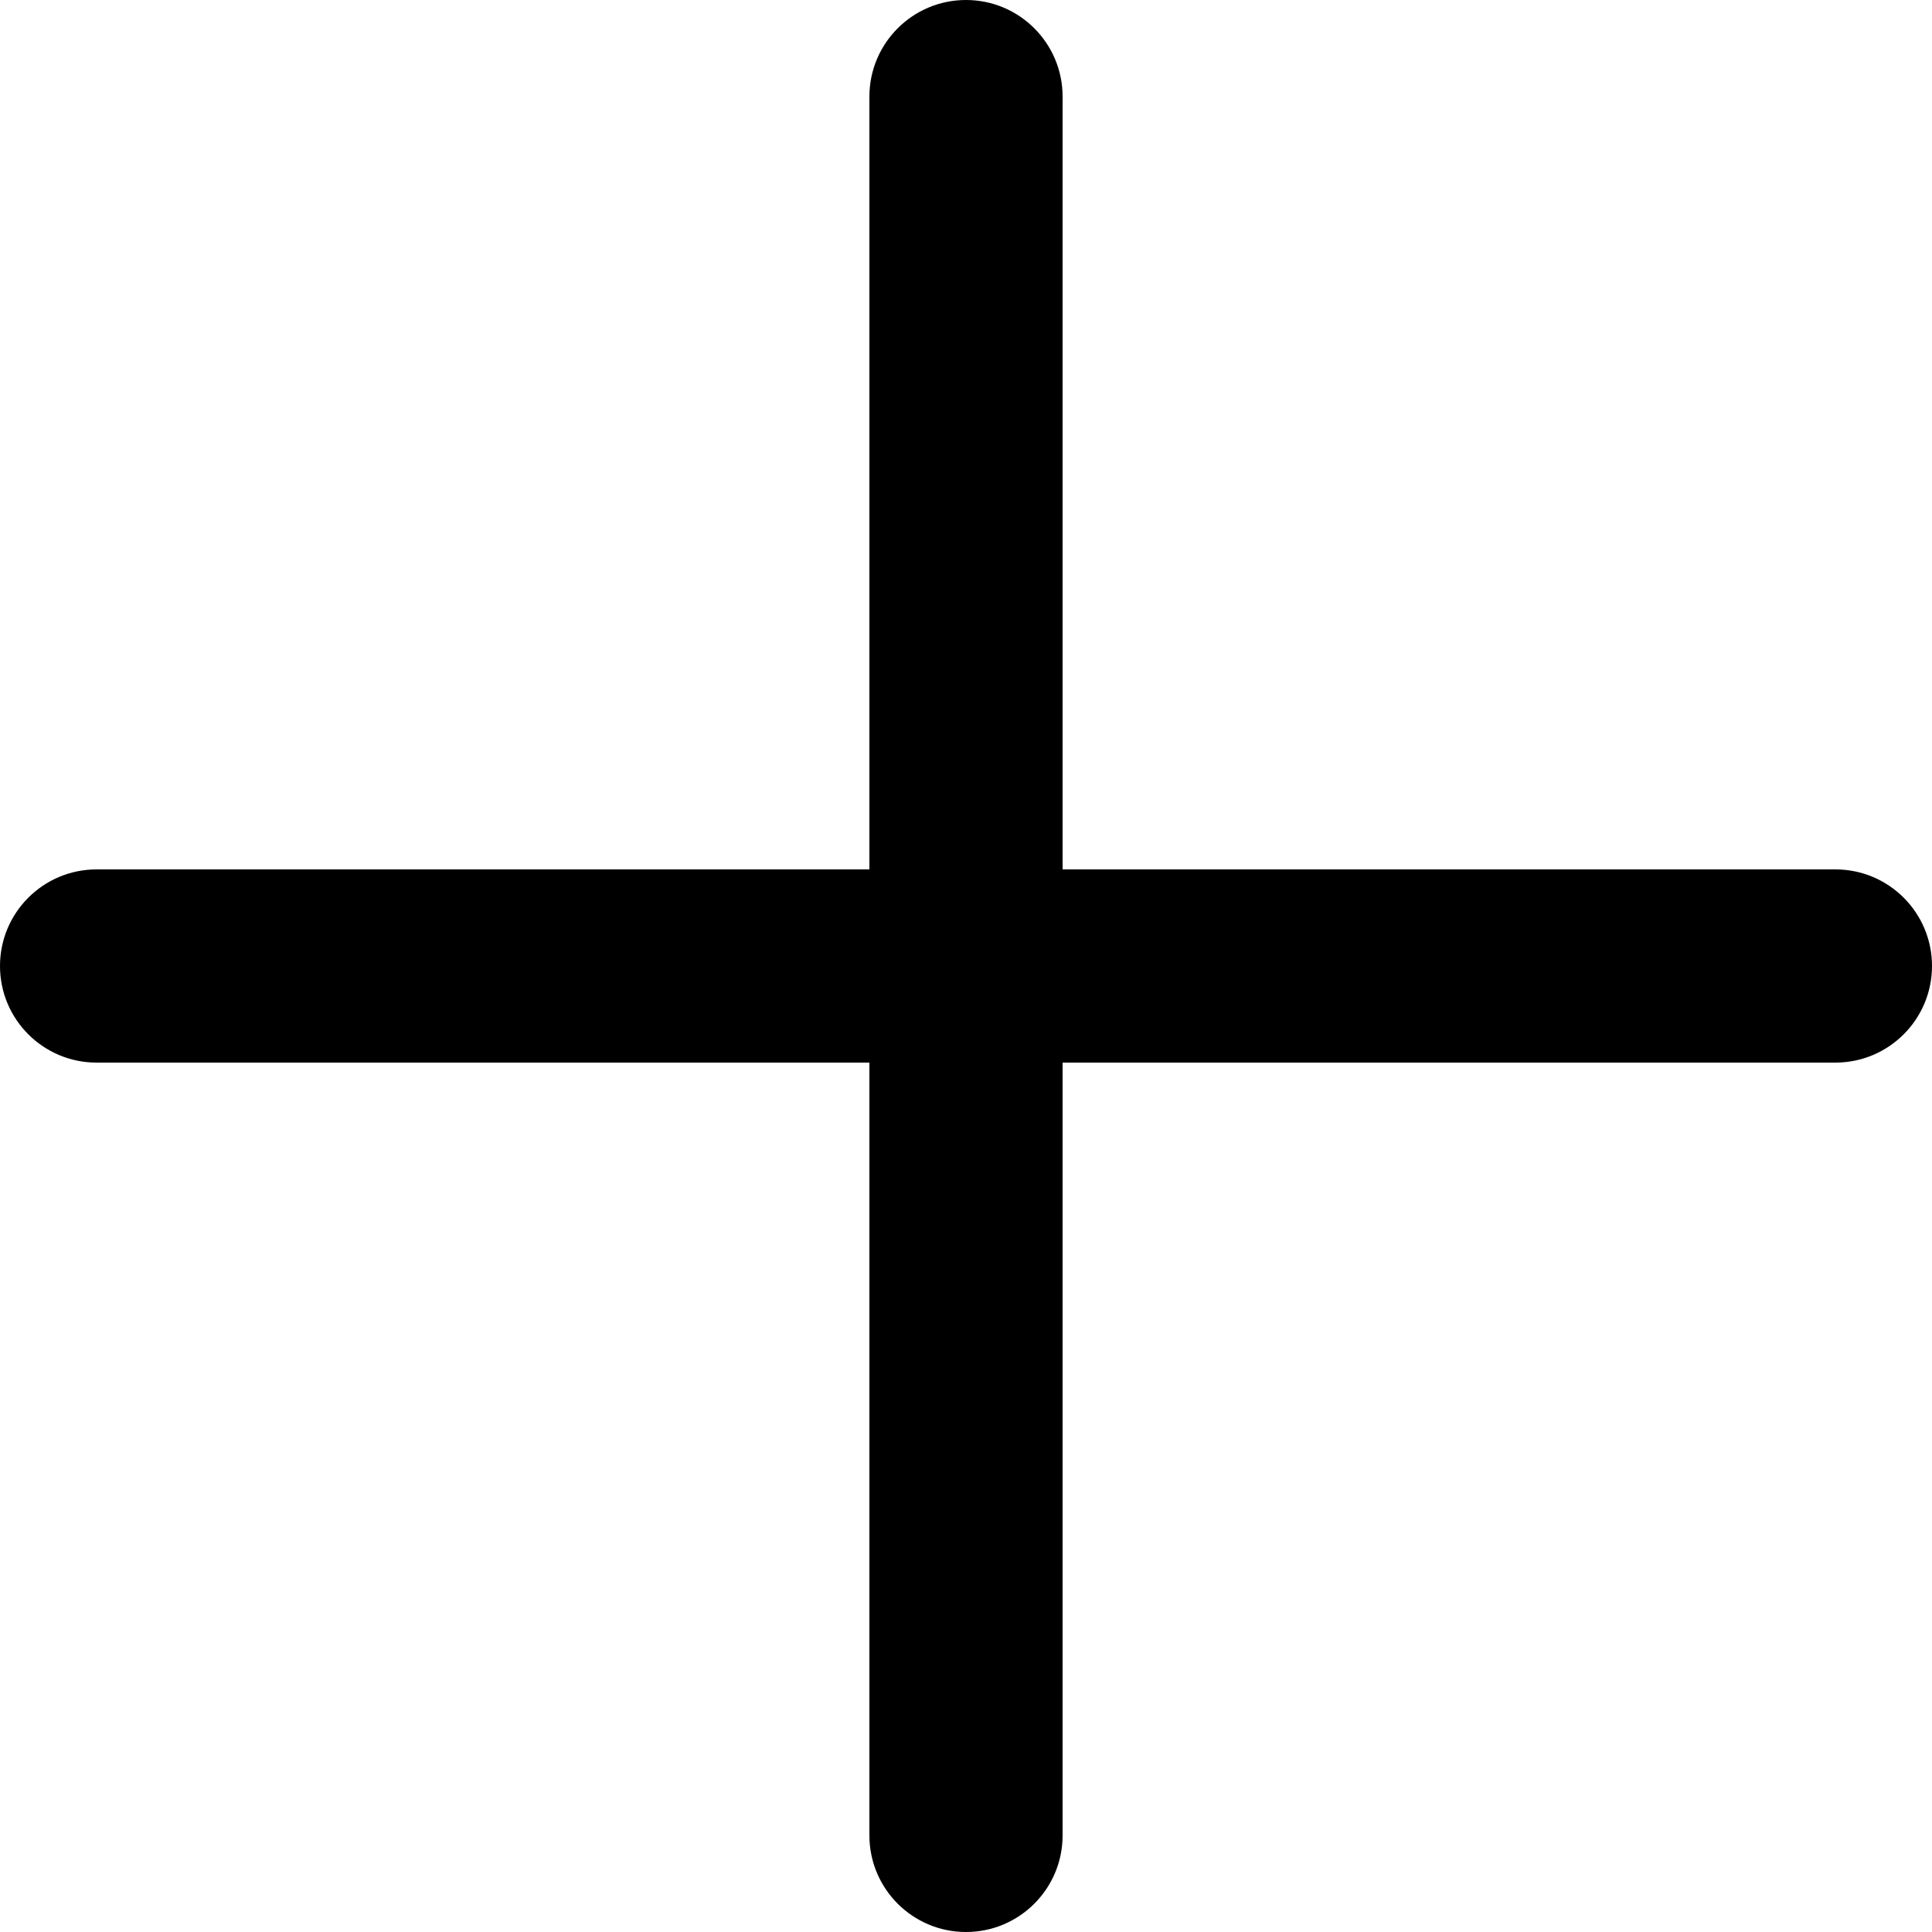
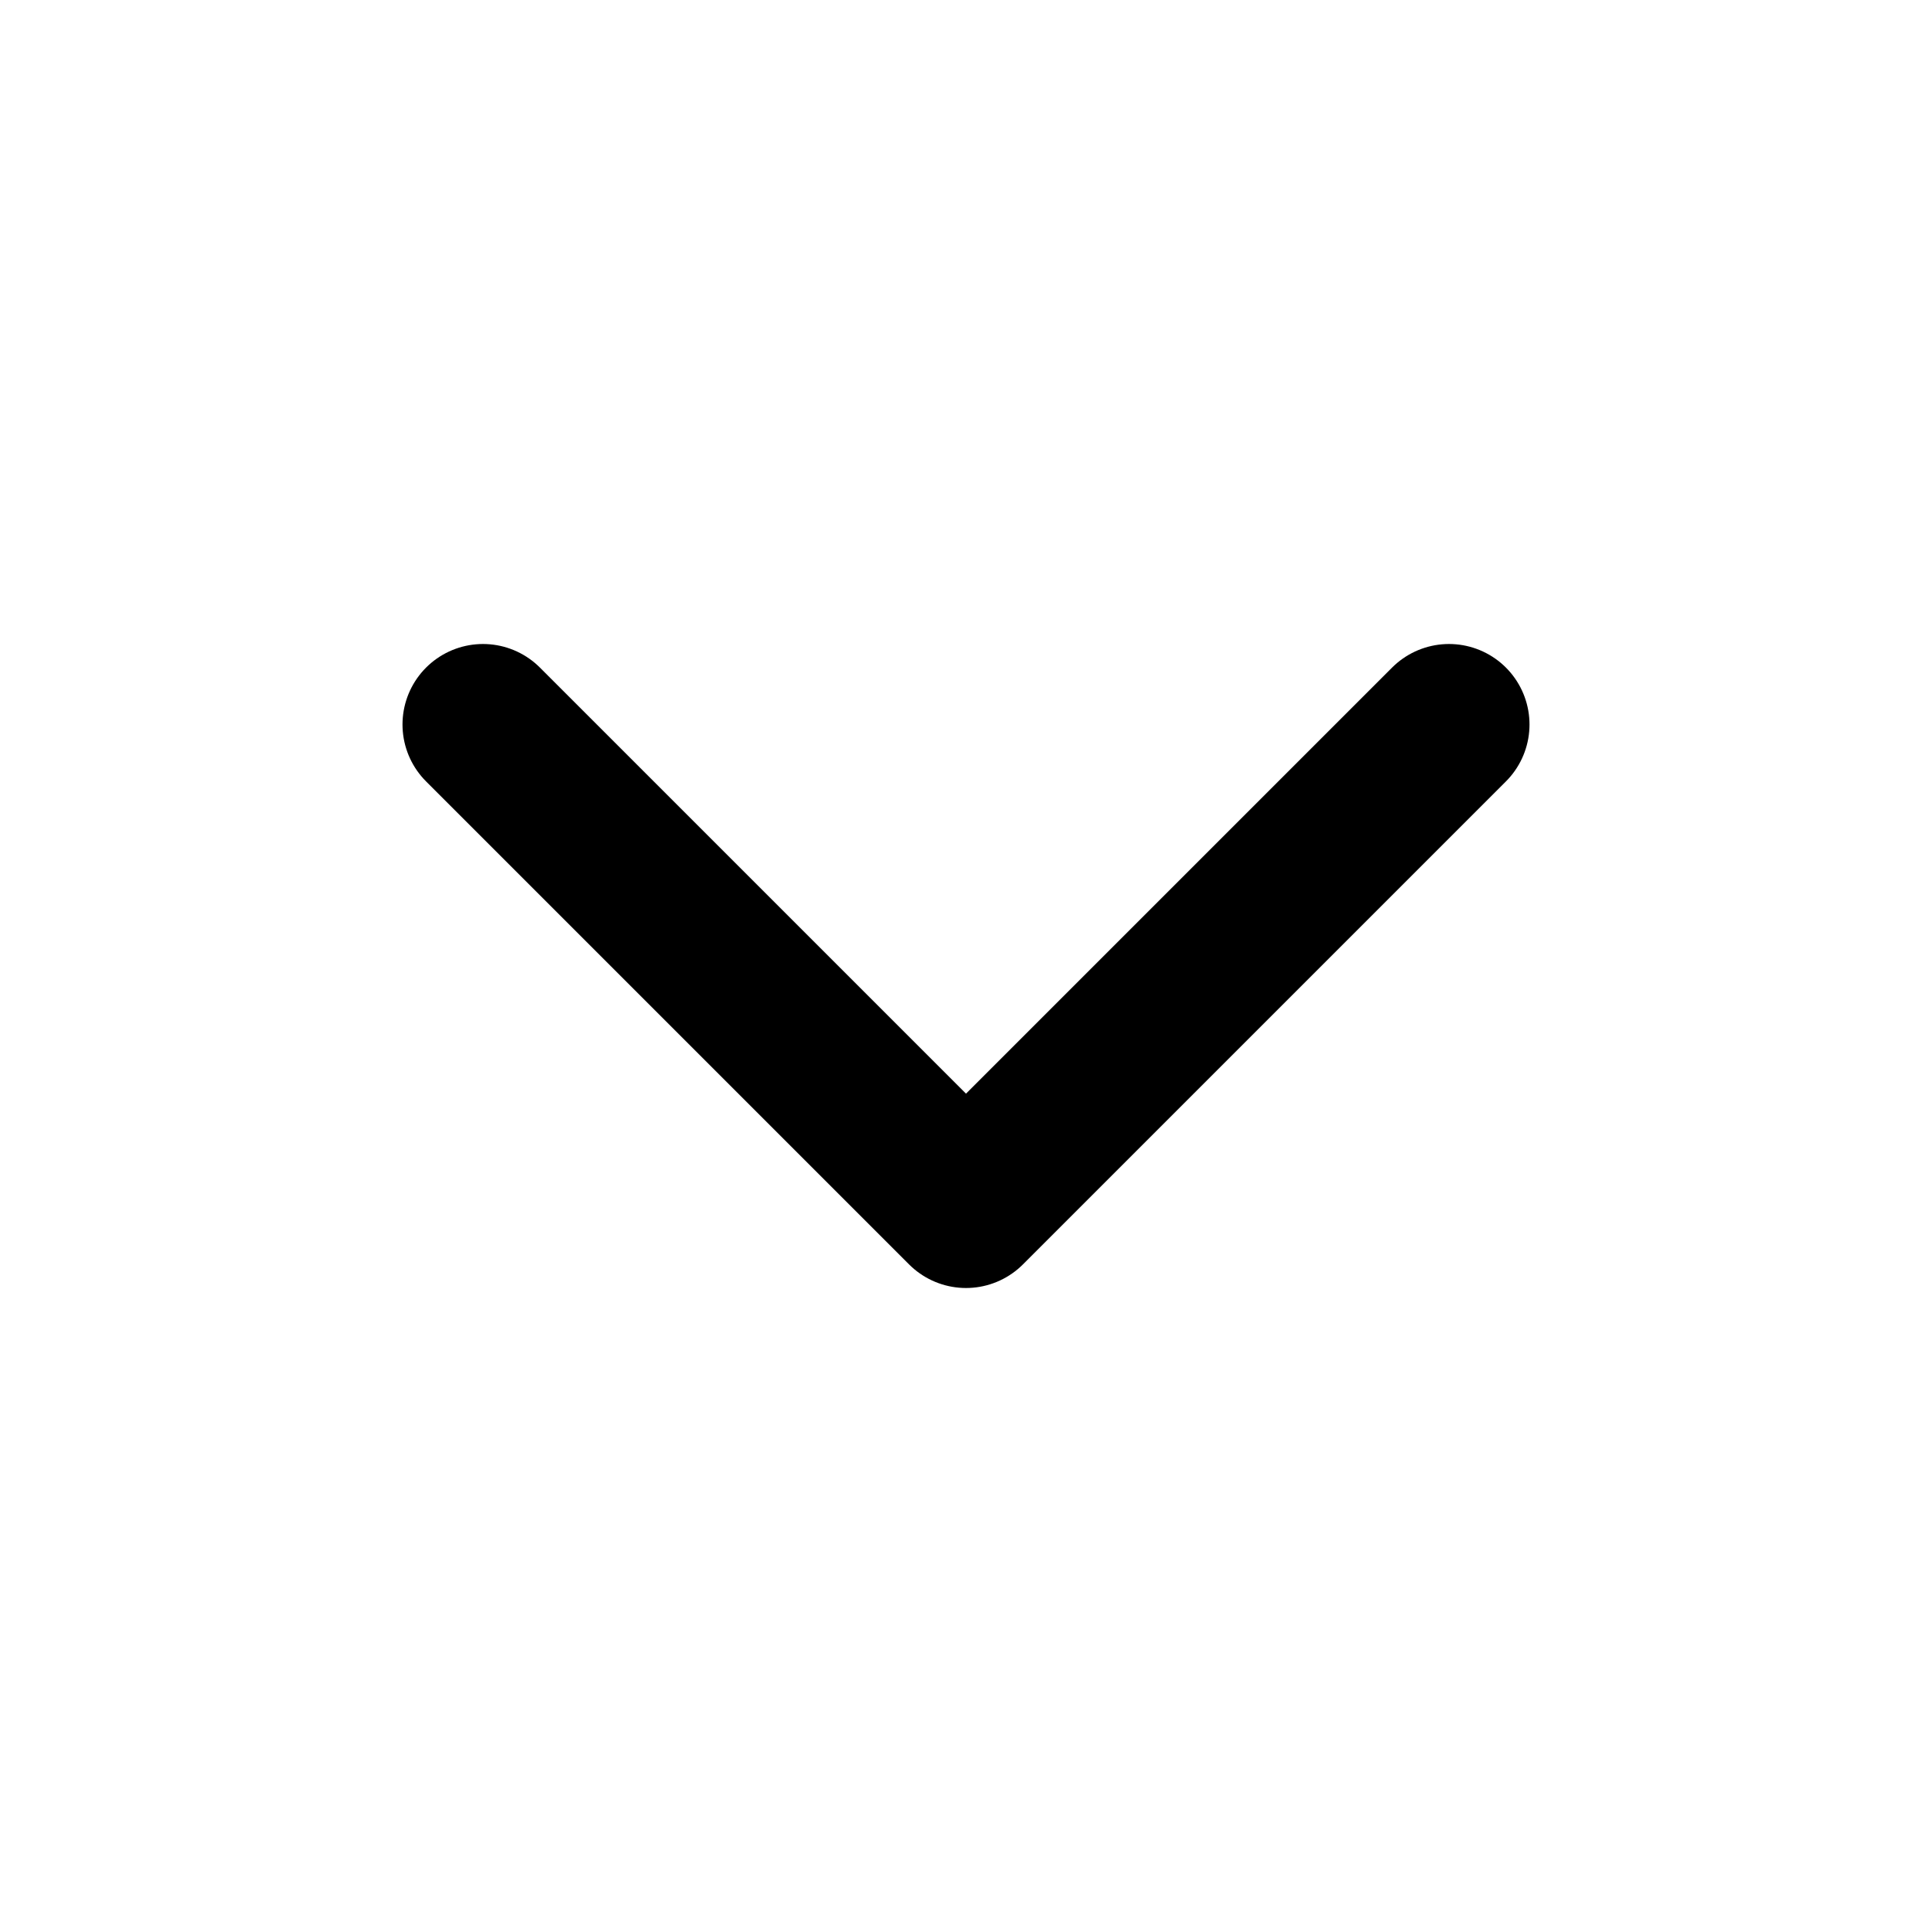
- <svg xmlns="http://www.w3.org/2000/svg" width="100" height="100" viewBox="0 0 100 100">
-   <rect x="45" y="0" rx="5" ry="5" width="10" height="100" fill="black" />
-   <rect x="0" y="45" rx="5" ry="5" width="100" height="10" fill="black" />
+ <svg xmlns="http://www.w3.org/2000/svg" width="24" height="24" viewBox="0 0 24 24" fill="none">
+   <path d="M6 9L12 15L18 9" stroke="black" stroke-width="2" stroke-linecap="round" stroke-linejoin="round" />
</svg>
